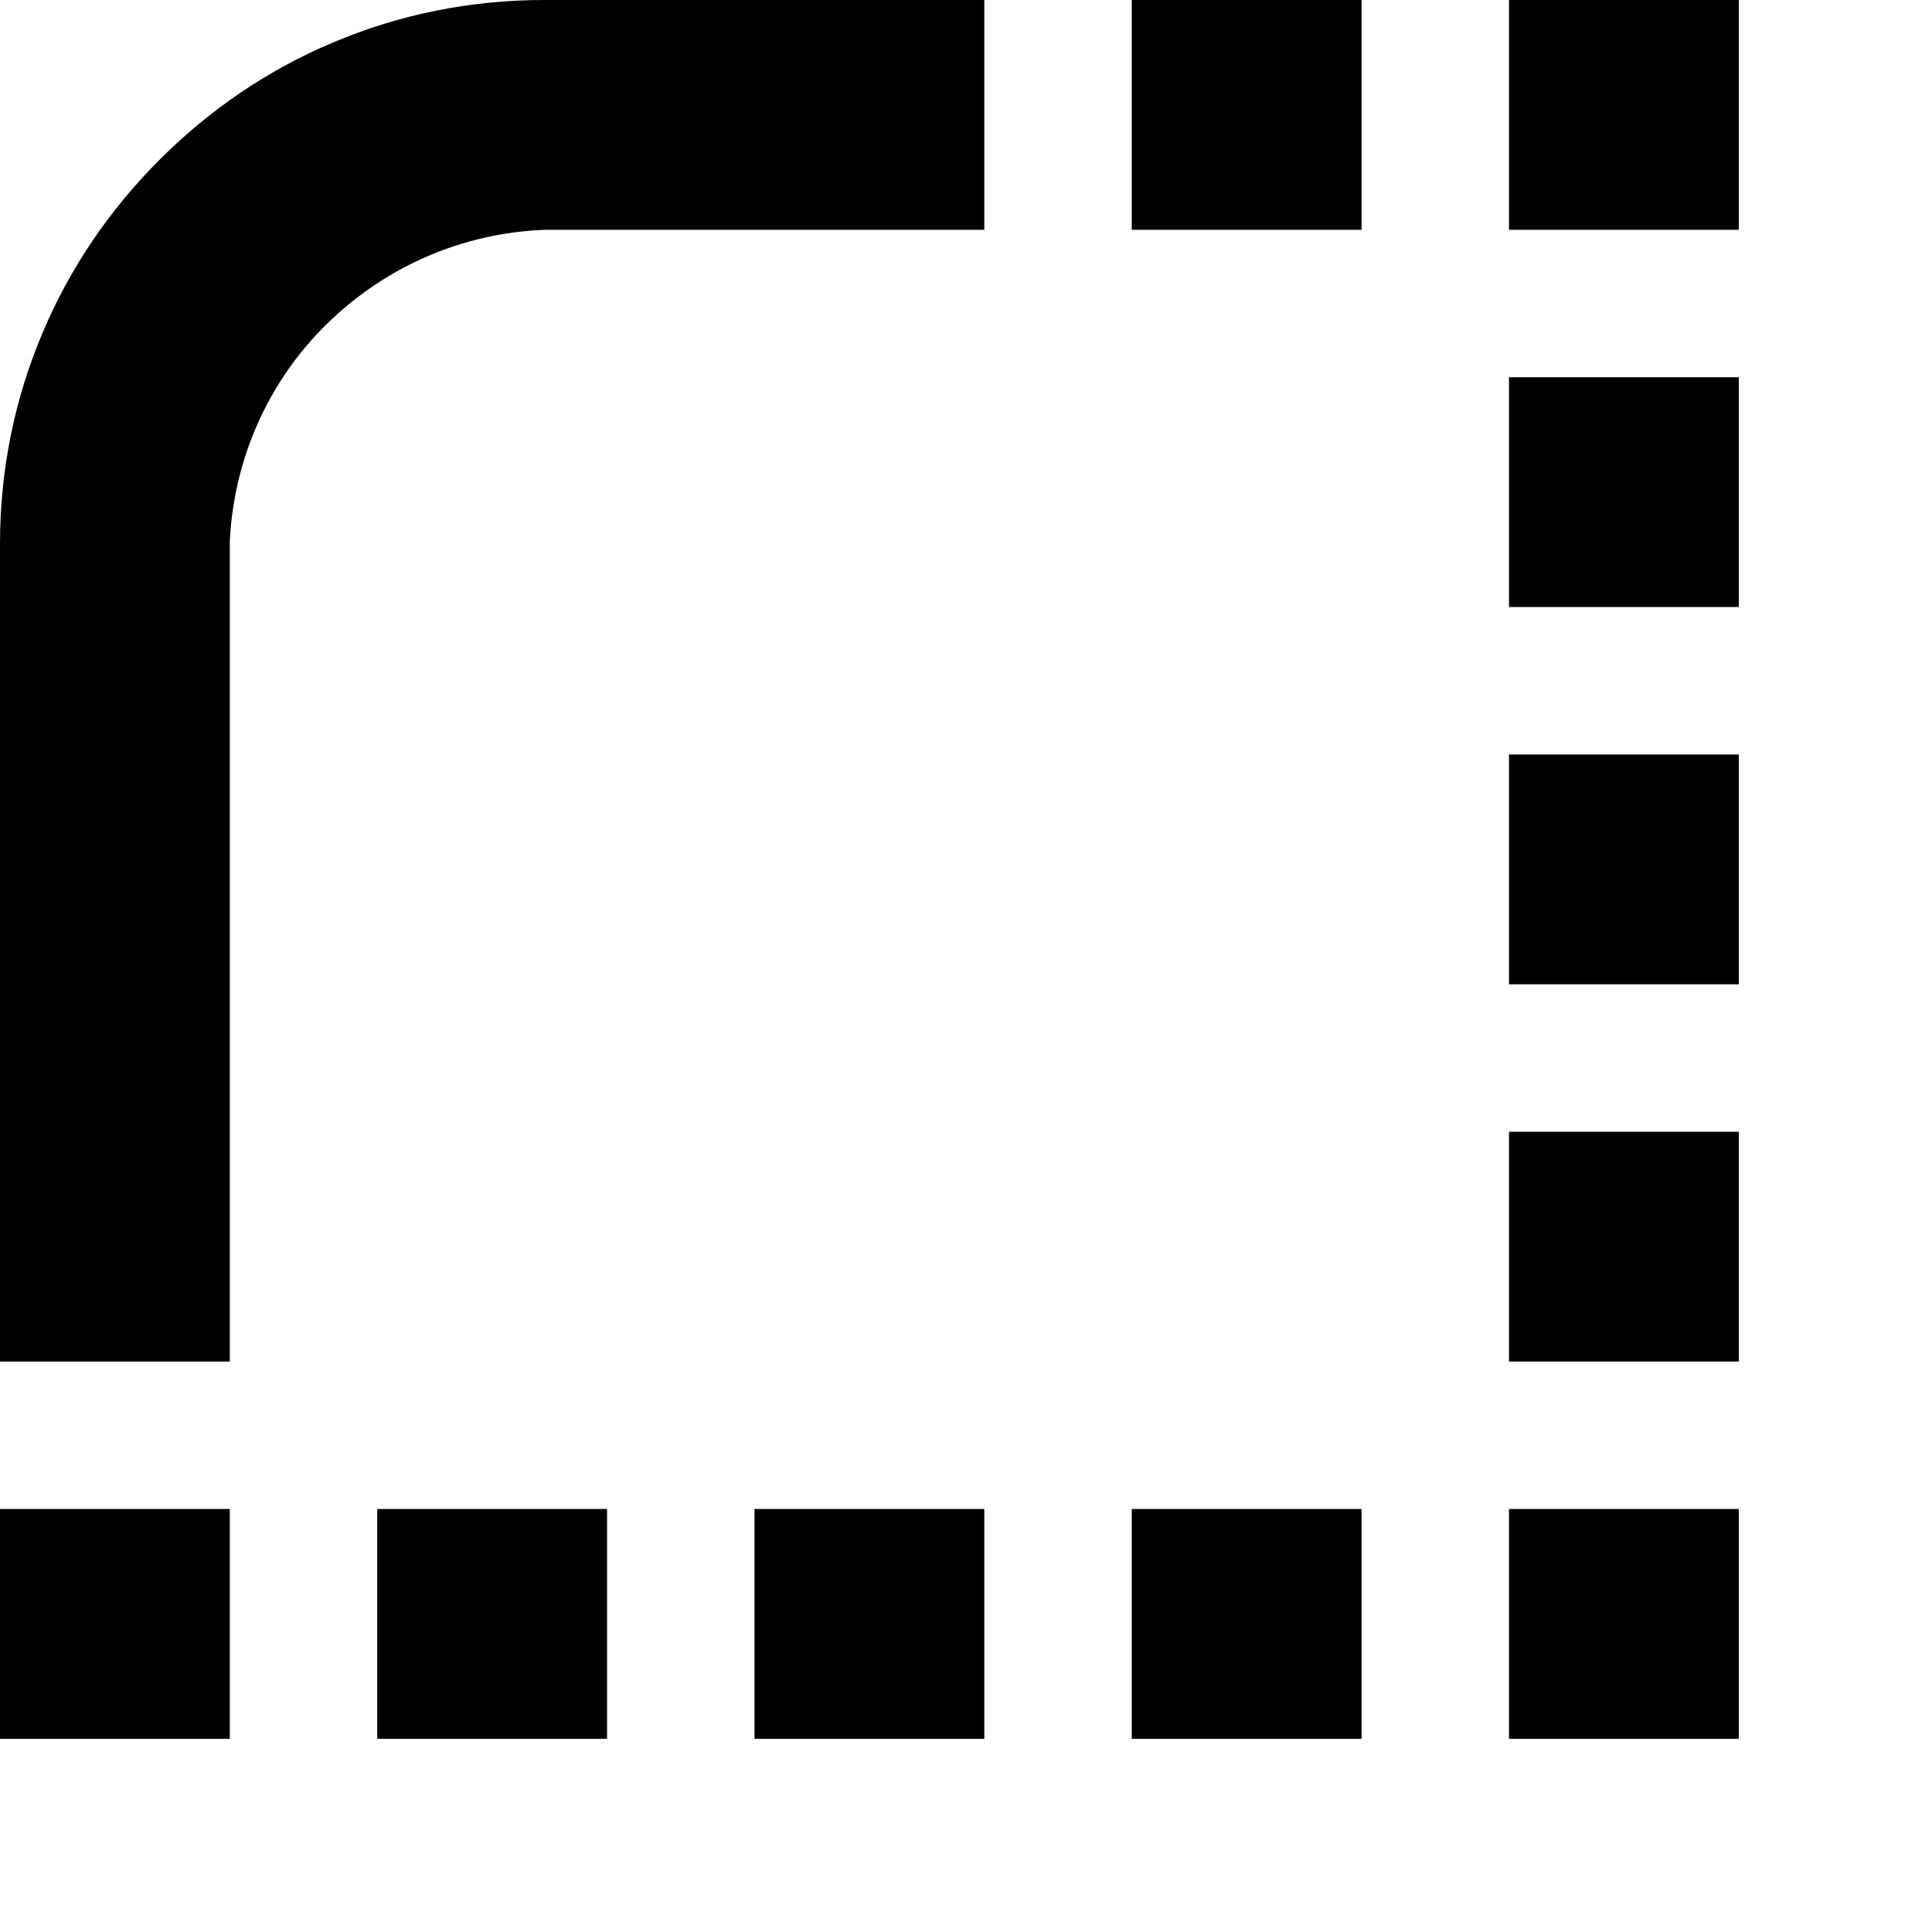
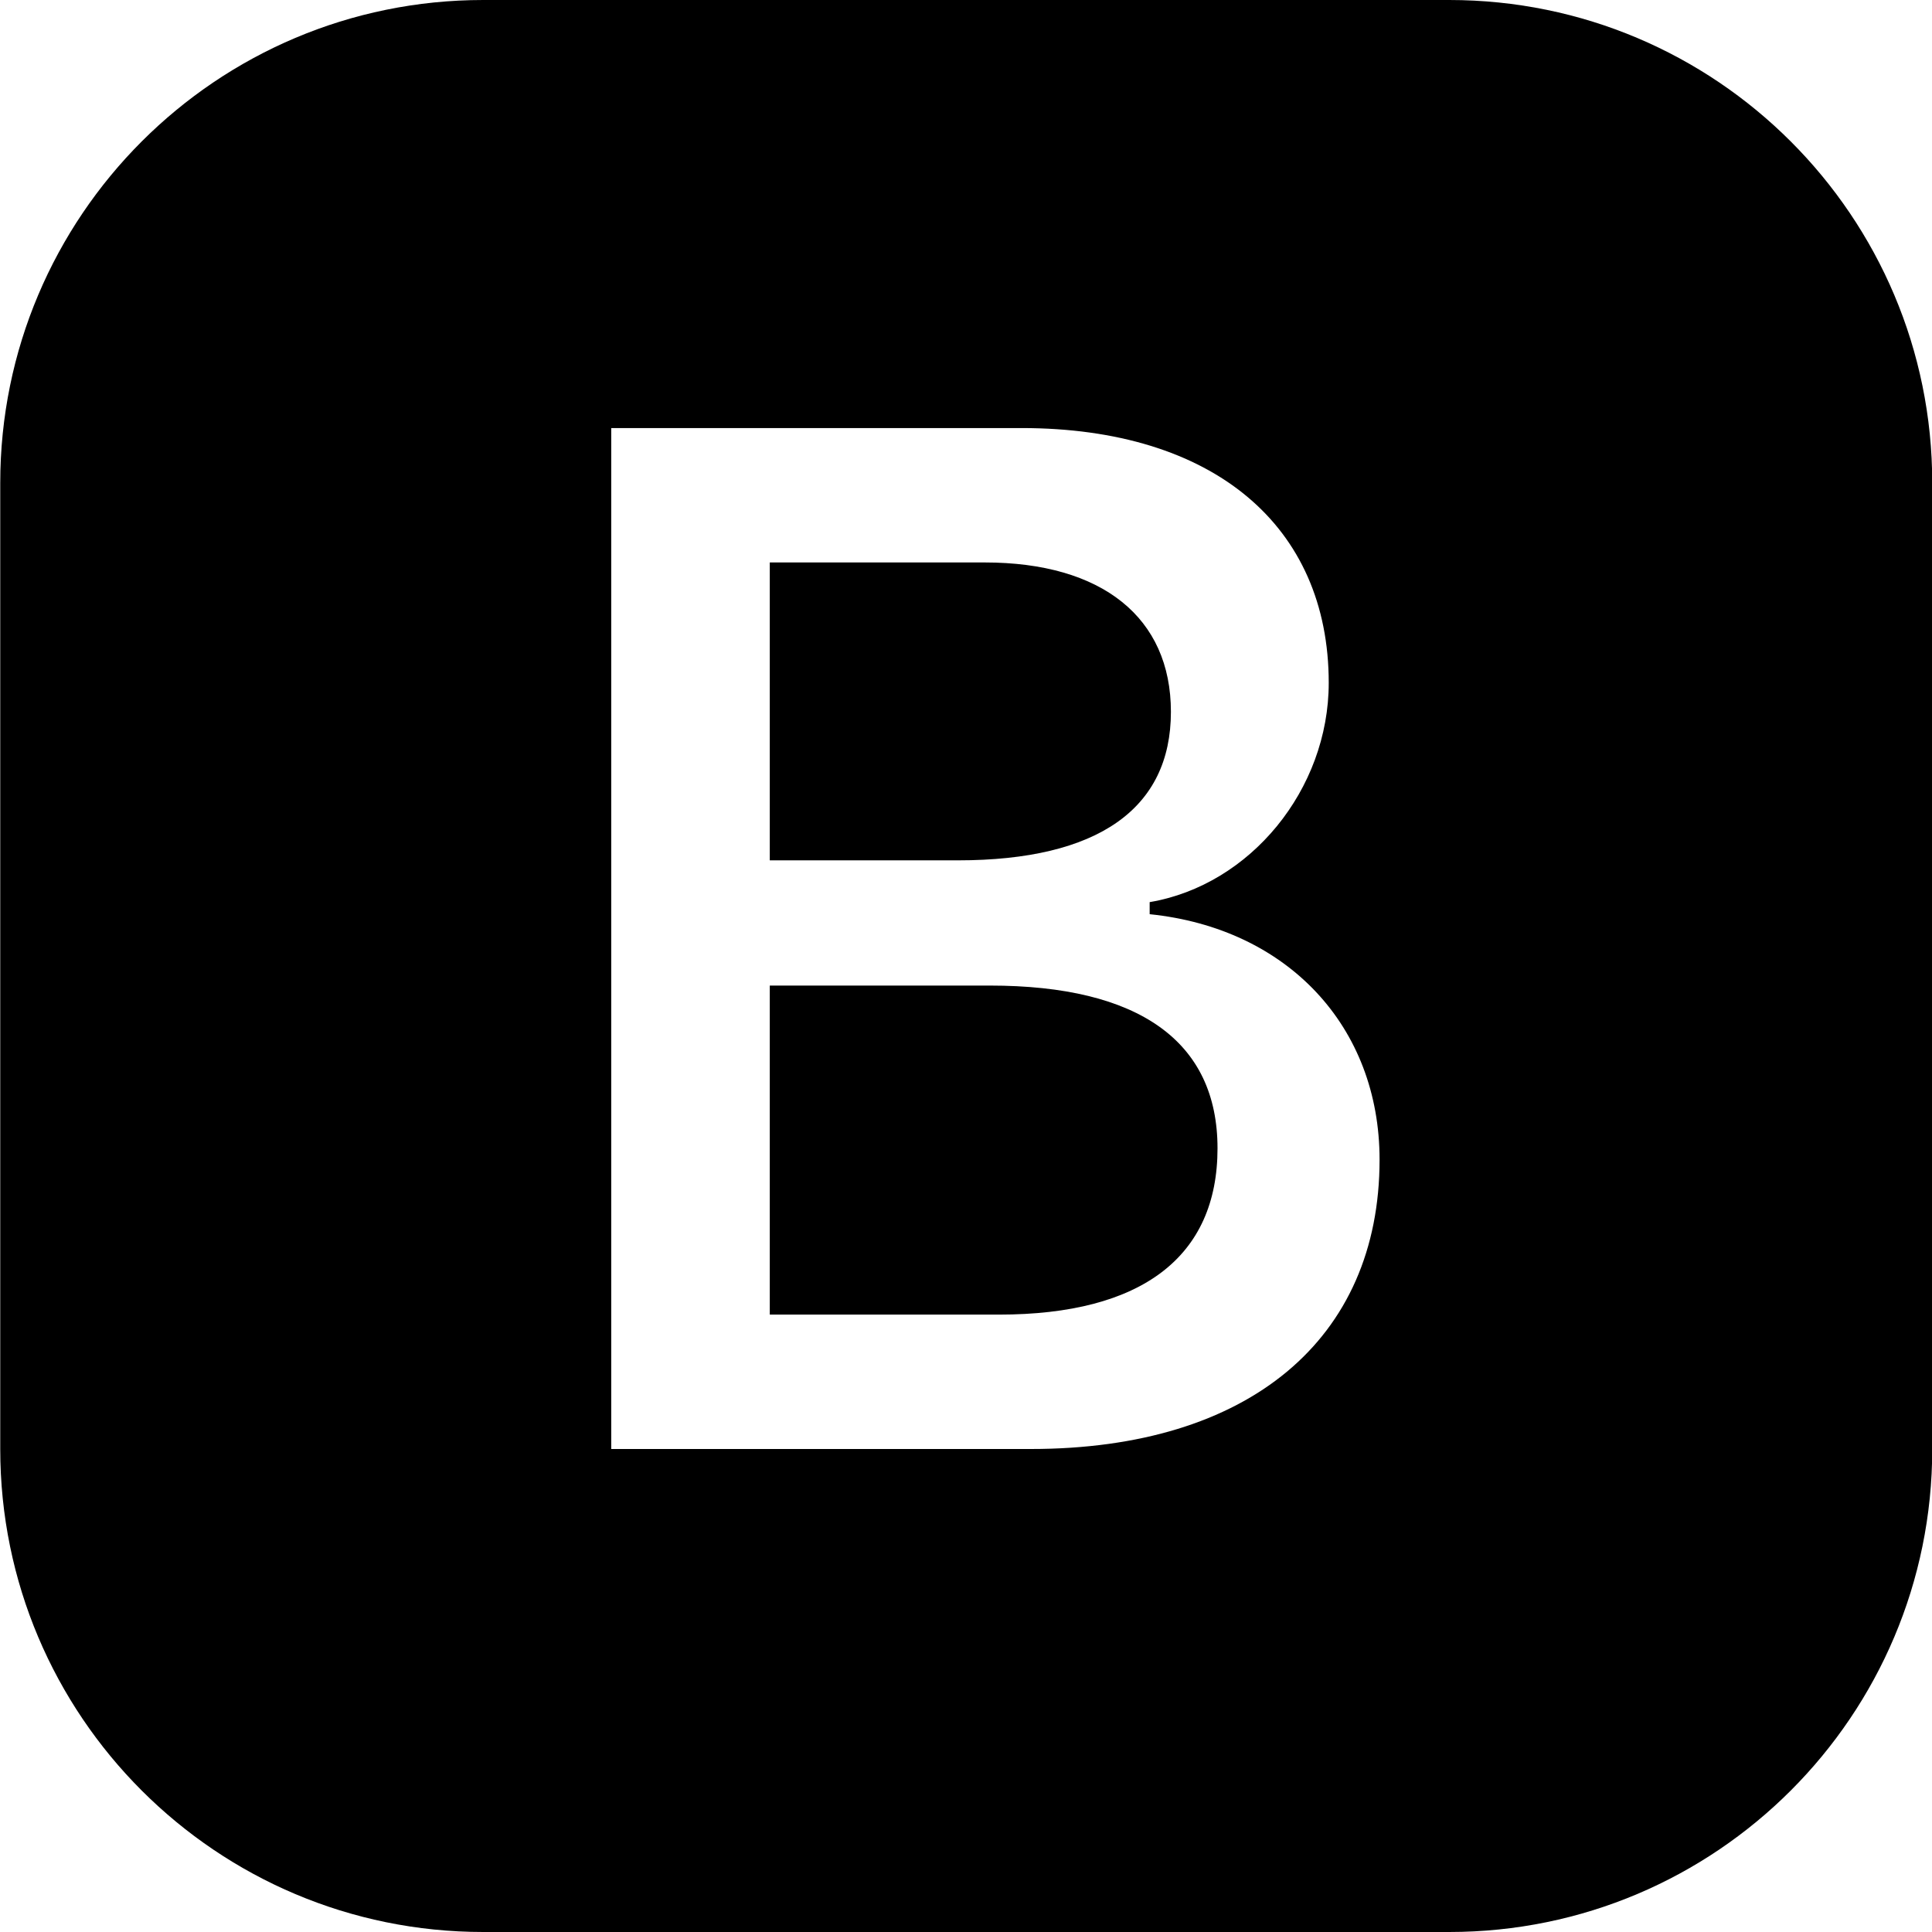
- <svg xmlns="http://www.w3.org/2000/svg" viewBox="0 0 190 190" fill="none">
-   <path d="M113.3 0H111.3V2V20.6V22.6H113.3H131.9H133.9V20.6V2V0H131.9H113.3Z" fill="currentColor" />
-   <path d="M53.5 0C46.3 0 39.3 1.4 32.7 4.2C26.3 6.9 20.6 10.8 15.7 15.7C10.8 20.6 6.9 26.3 4.2 32.7C1.4 39.3 0 46.3 0 53.5V131.9V133.9H2H20.6H22.6V131.9V53.2C23 45.1 26.4 37.5 32.1 31.9C37.9 26.2 45.5 22.9 53.6 22.6H94.8H96.8V20.6V2V0H94.8H53.5Z" fill="currentColor" />
-   <path d="M150.4 74.2H148.4V76.2V94.8V96.8H150.4H169H171V94.8V76.2V74.2H169H150.4Z" fill="currentColor" />
-   <path d="M150.4 37.1H148.4V39.1V57.7V59.7H150.4H169H171V57.7V39.1V37.1H169H150.4Z" fill="currentColor" />
-   <path d="M169 0H150.4H148.4V2V20.6V22.6H150.4H169H171V20.6V2V0H169Z" fill="currentColor" />
-   <path d="M150.4 111.3H148.4V113.3V131.9V133.9H150.4H169H171V131.9V113.3V111.3H169H150.4Z" fill="currentColor" />
-   <path d="M150.4 148.4H148.4V150.4V169V171H150.4H169H171V169V150.4V148.4H169H150.4Z" fill="currentColor" />
-   <path d="M113.3 148.4H111.3V150.4V169V171H113.3H131.9H133.9V169V150.4V148.4H131.9H113.3Z" fill="currentColor" />
-   <path d="M76.2 148.4H74.2V150.4V169V171H76.2H94.8H96.8V169V150.4V148.4H94.8H76.2Z" fill="currentColor" />
-   <path d="M39.1 148.4H37.1V150.4V169V171H39.1H57.7H59.7V169V150.4V148.4H57.7H39.1Z" fill="currentColor" />
-   <path d="M2 148.4H0V150.4V169V171H2H20.6H22.6V169V150.4V148.4H20.6H2Z" fill="currentColor" />
+ <svg xmlns="http://www.w3.org/2000/svg" viewBox="0 0 16 16" fill="currentcolor" class="bi bi-bootstrap-fill">
+   <g id="SVGRepo_bgCarrier" stroke-width="0" />
+   <g id="SVGRepo_tracerCarrier" stroke-linecap="round" stroke-linejoin="round" />
+   <g id="SVGRepo_iconCarrier">
+     <path d="M6.375 7.125V4.658h1.78c.973 0 1.542.457 1.542 1.237 0 .802-.604 1.23-1.764 1.23H6.375zm0 3.762h1.898c1.184 0 1.81-.48 1.81-1.377 0-.885-.65-1.348-1.886-1.348H6.375v2.725z" />
+     <path d="M4.002 0a4 4 0 0 0-4 4v8a4 4 0 0 0 4 4h8a4 4 0 0 0 4-4V4a4 4 0 0 0-4-4h-8zm1.06 12V3.545h3.399c1.587 0 2.543.809 2.543 2.11 0 .884-.65 1.675-1.483 1.816v.1c1.143.117 1.904.931 1.904 2.033 0 1.488-1.084 2.396-2.888 2.396H5.062z" />
+   </g>
</svg>
